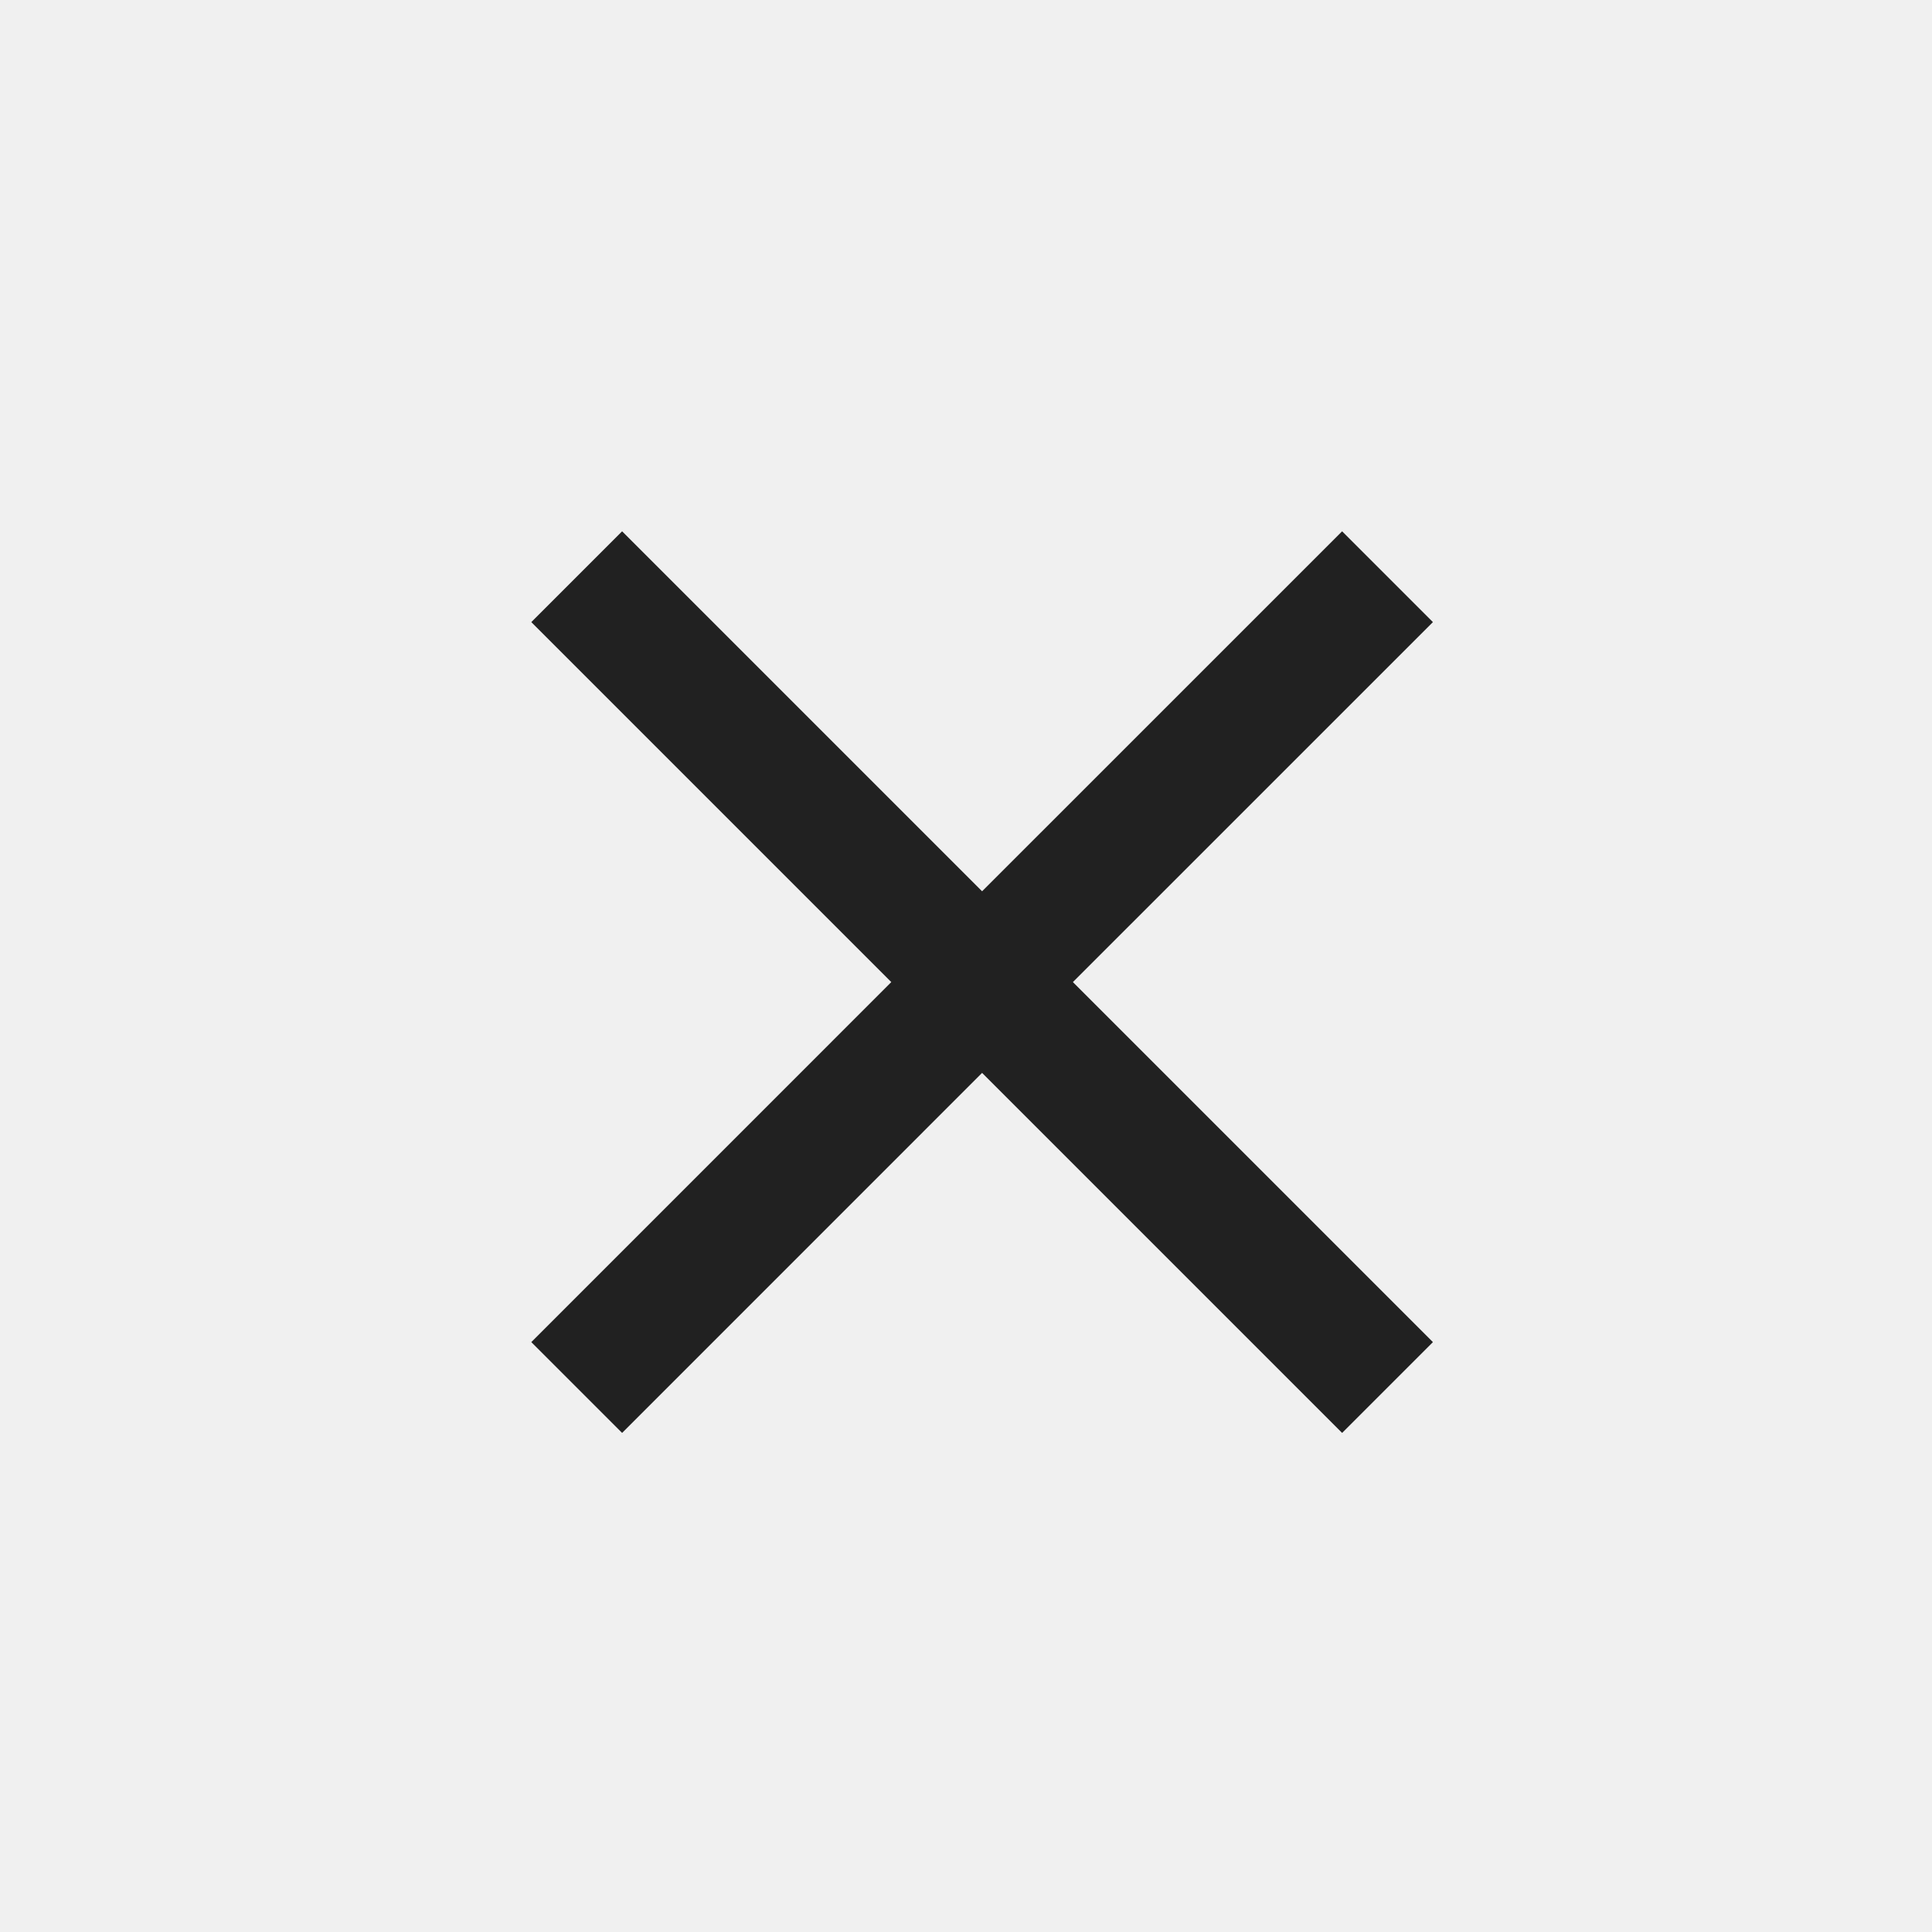
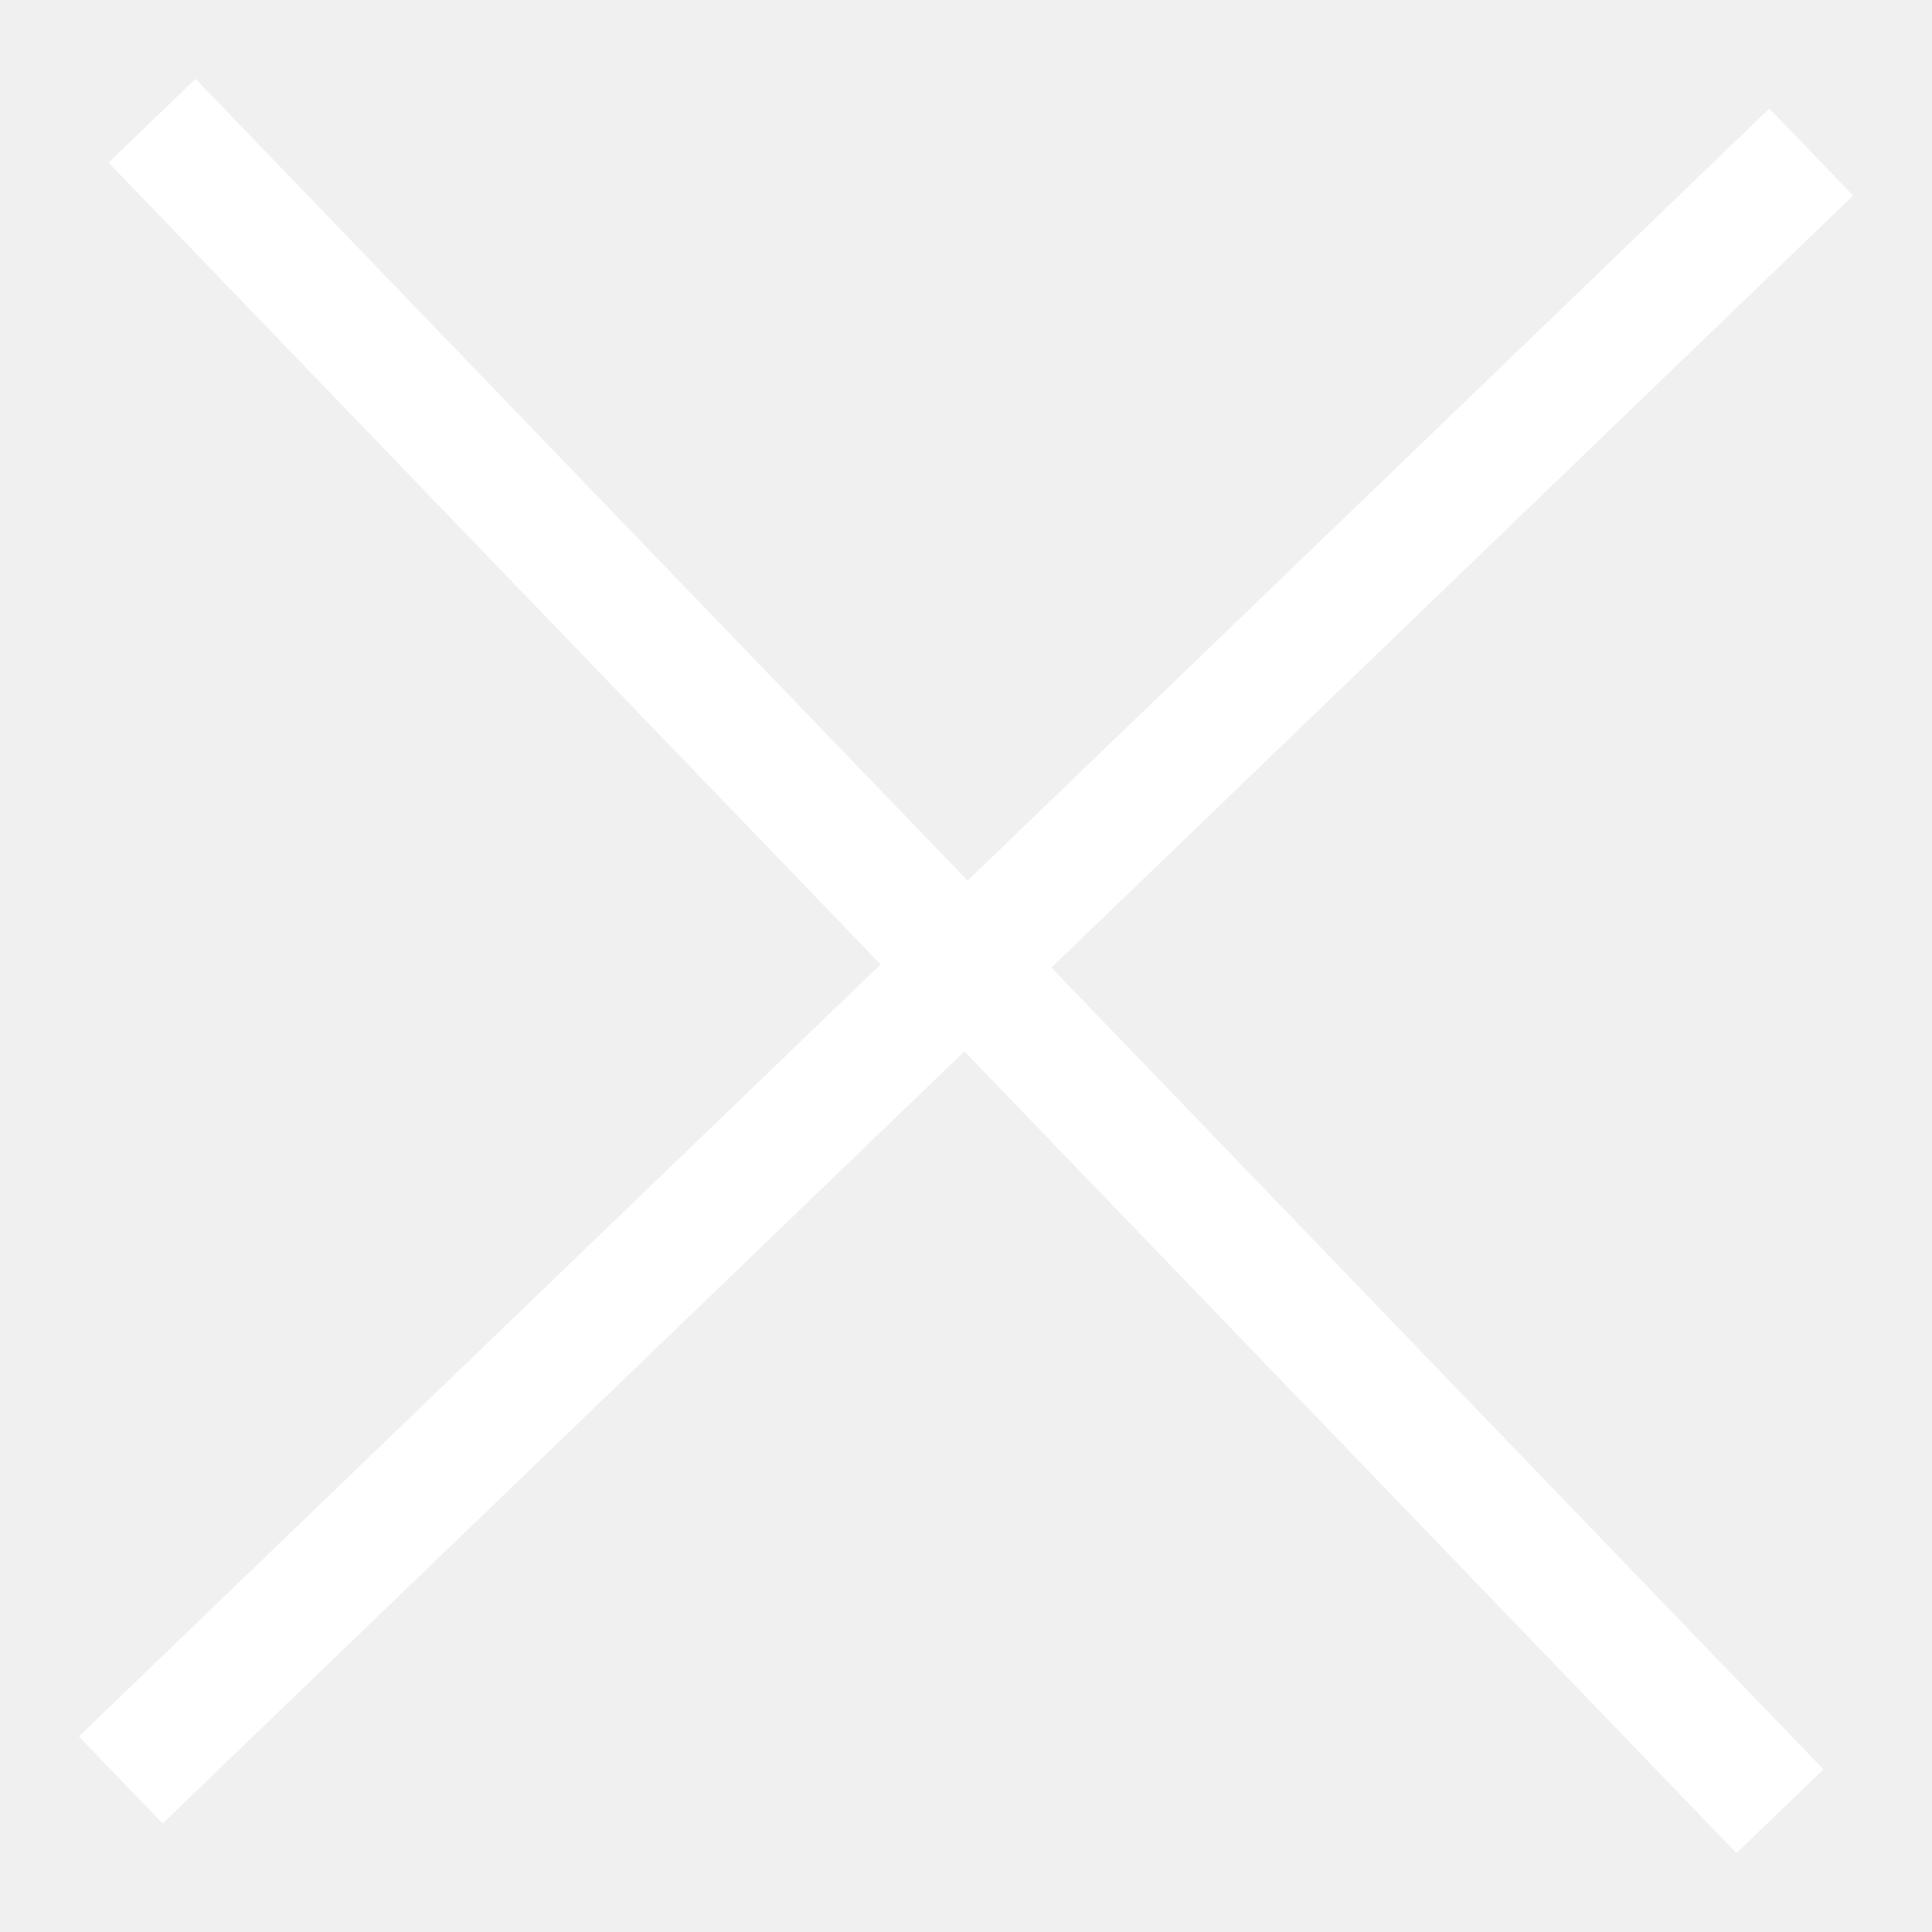
- <svg xmlns="http://www.w3.org/2000/svg" width="40" height="40" viewBox="0 0 40 40" fill="none">
-   <path d="M29.667 12.88L27.787 11L20.333 18.453L12.88 11L11 12.88L18.453 20.333L11 27.787L12.88 29.667L20.333 22.213L27.787 29.667L29.667 27.787L22.213 20.333L29.667 12.88Z" fill="#212121" />
+ <svg xmlns="http://www.w3.org/2000/svg" width="16" height="16" viewBox="0 0 16 16" fill="none">
+   <path d="M1.259 1L14.741 15" stroke="white" />
+   <path d="M1 14.741L15 1.259" stroke="white" />
</svg>
